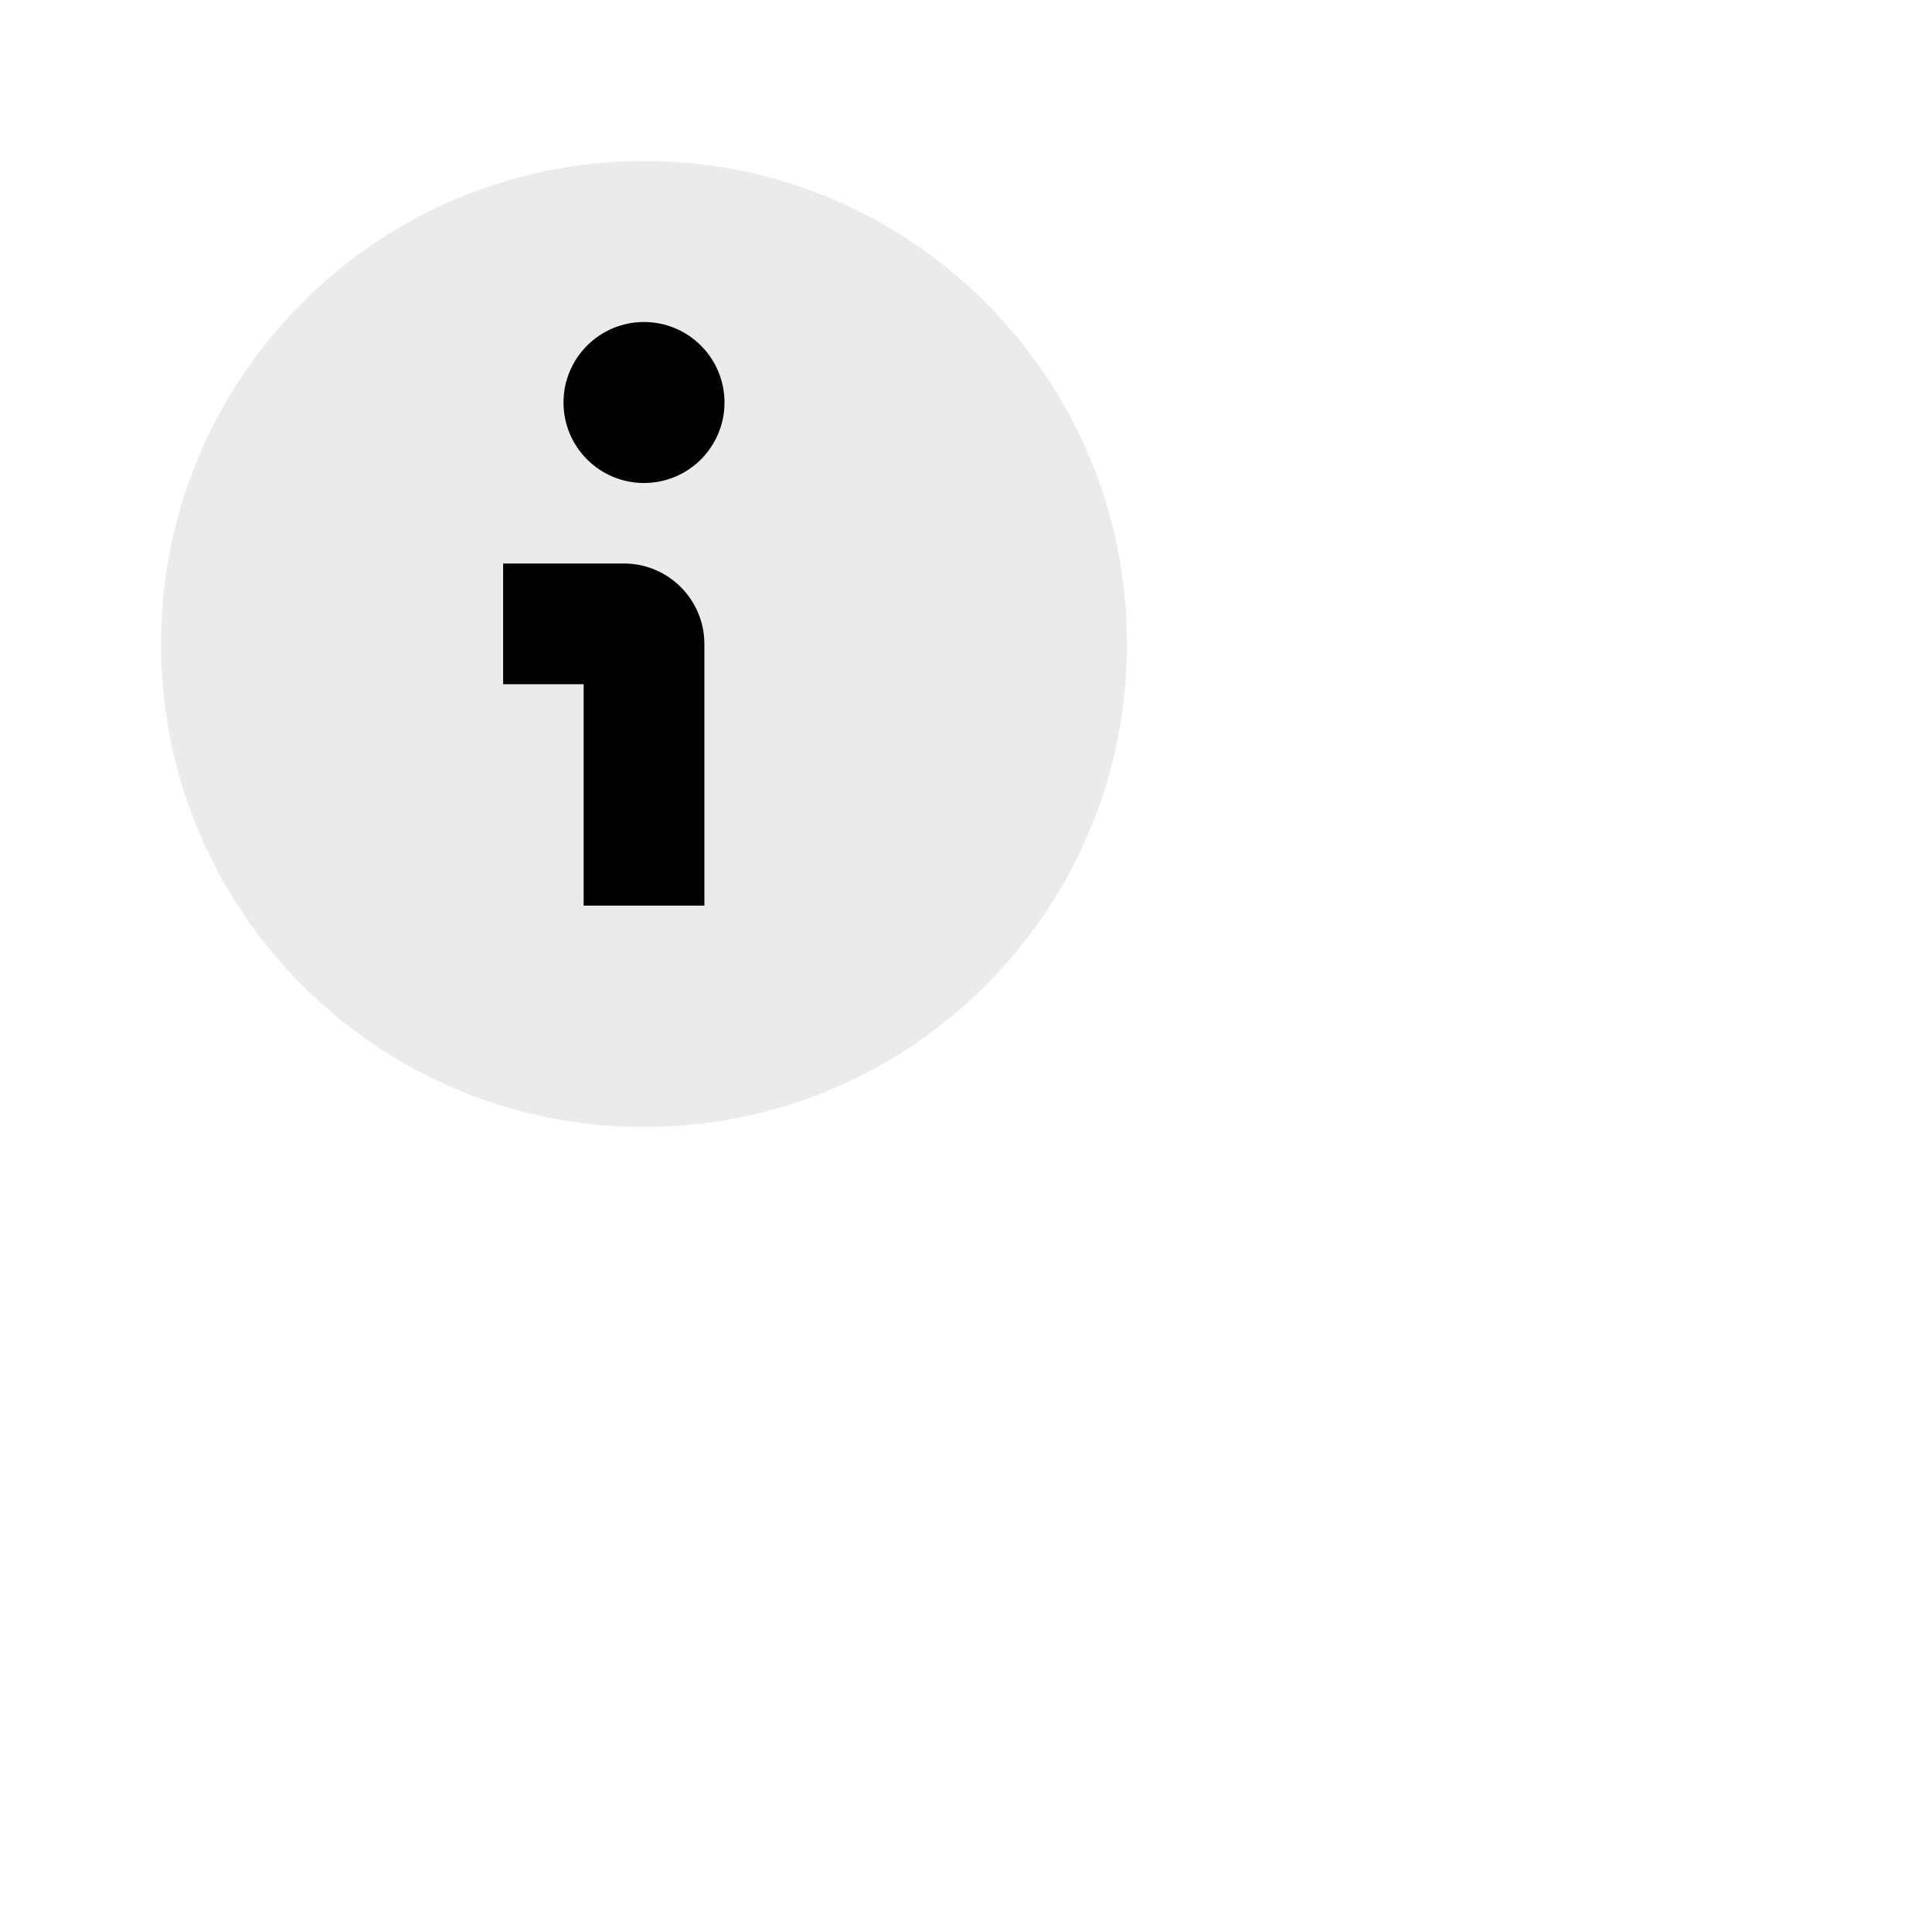
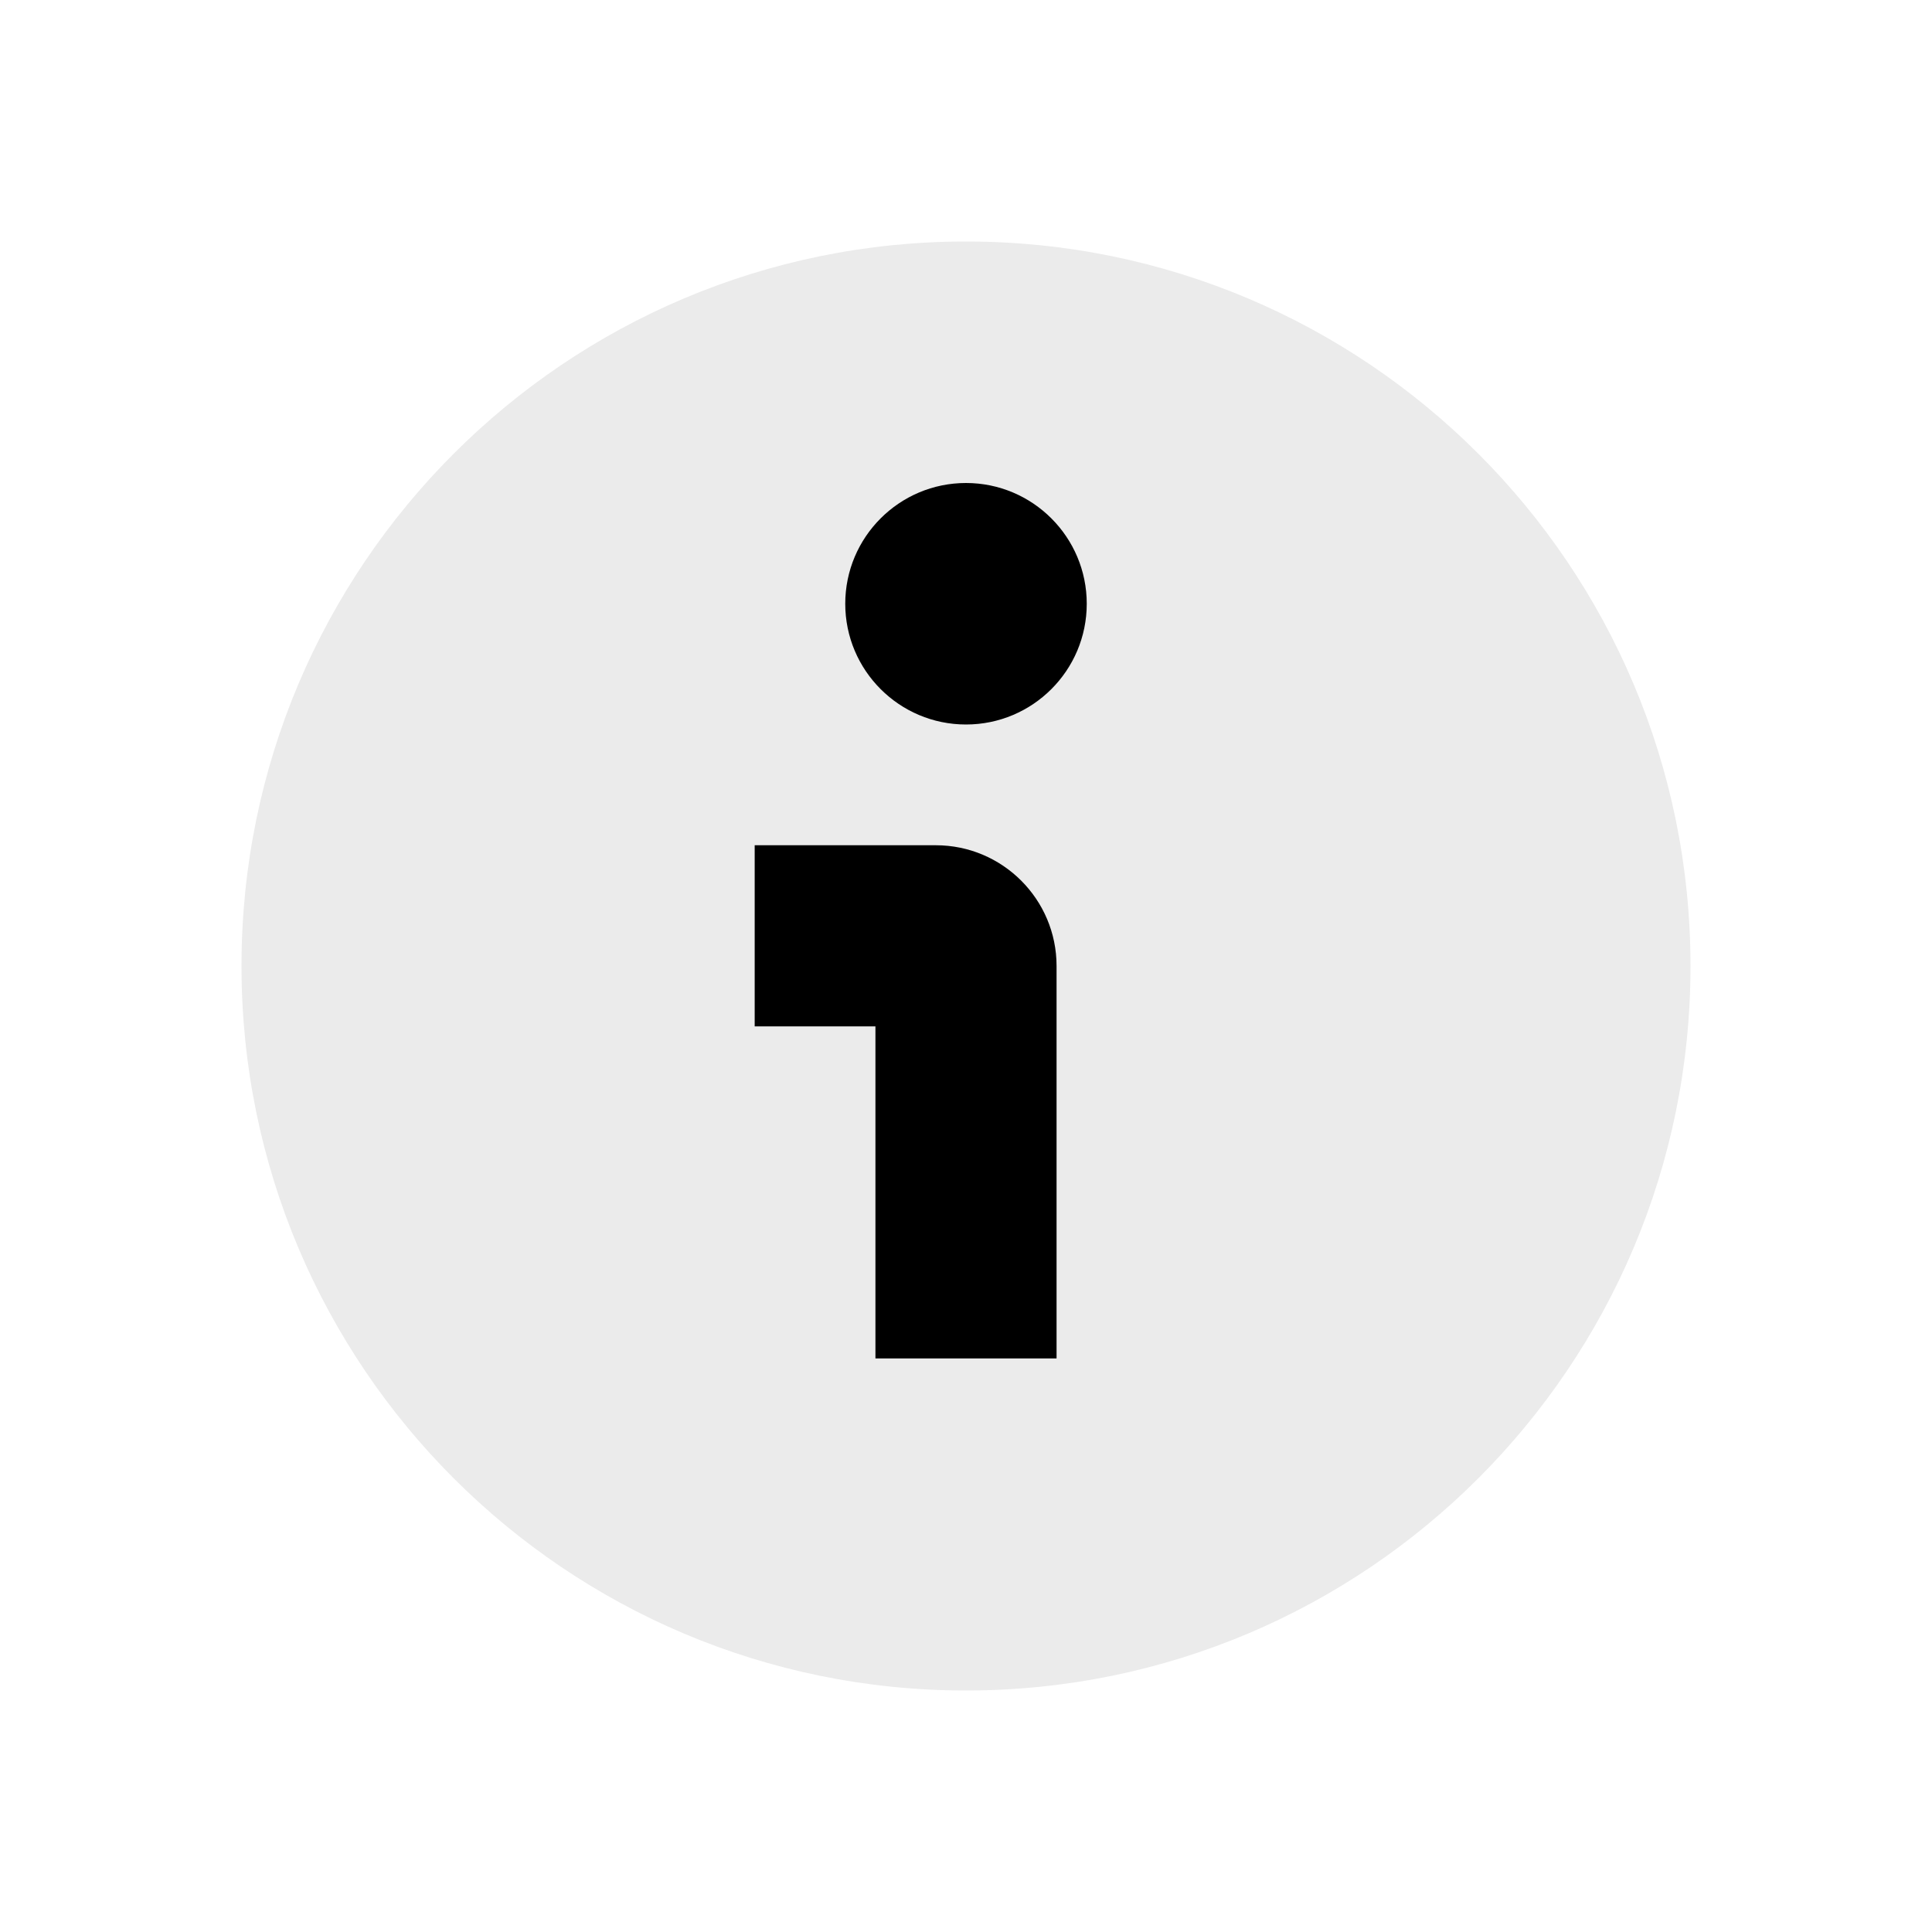
- <svg xmlns="http://www.w3.org/2000/svg" height="16" stroke-linejoin="round" viewBox="0 0 24 24" width="16">
+ <svg xmlns="http://www.w3.org/2000/svg" height="16" stroke-linejoin="round" viewBox="0 0 16 16" width="16">
  <path d="M14 8C14 11.314 11.314 14 8 14C4.686 14 2 11.314 2 8C2 4.686 4.686 2 8 2C11.314 2 14 4.686 14 8Z" fill="currentColor" fill-opacity="0.08" />
  <path fill-rule="evenodd" clip-rule="evenodd" d="M8 6C8.552 6 9 5.552 9 5C9 4.448 8.552 4 8 4C7.448 4 7 4.448 7 5C7 5.552 7.448 6 8 6ZM7 7H6.25V8.5H7H7.25V10.5V11.25H8.75V10.5V8C8.75 7.448 8.302 7 7.75 7H7Z" fill="currentColor" />
</svg>
